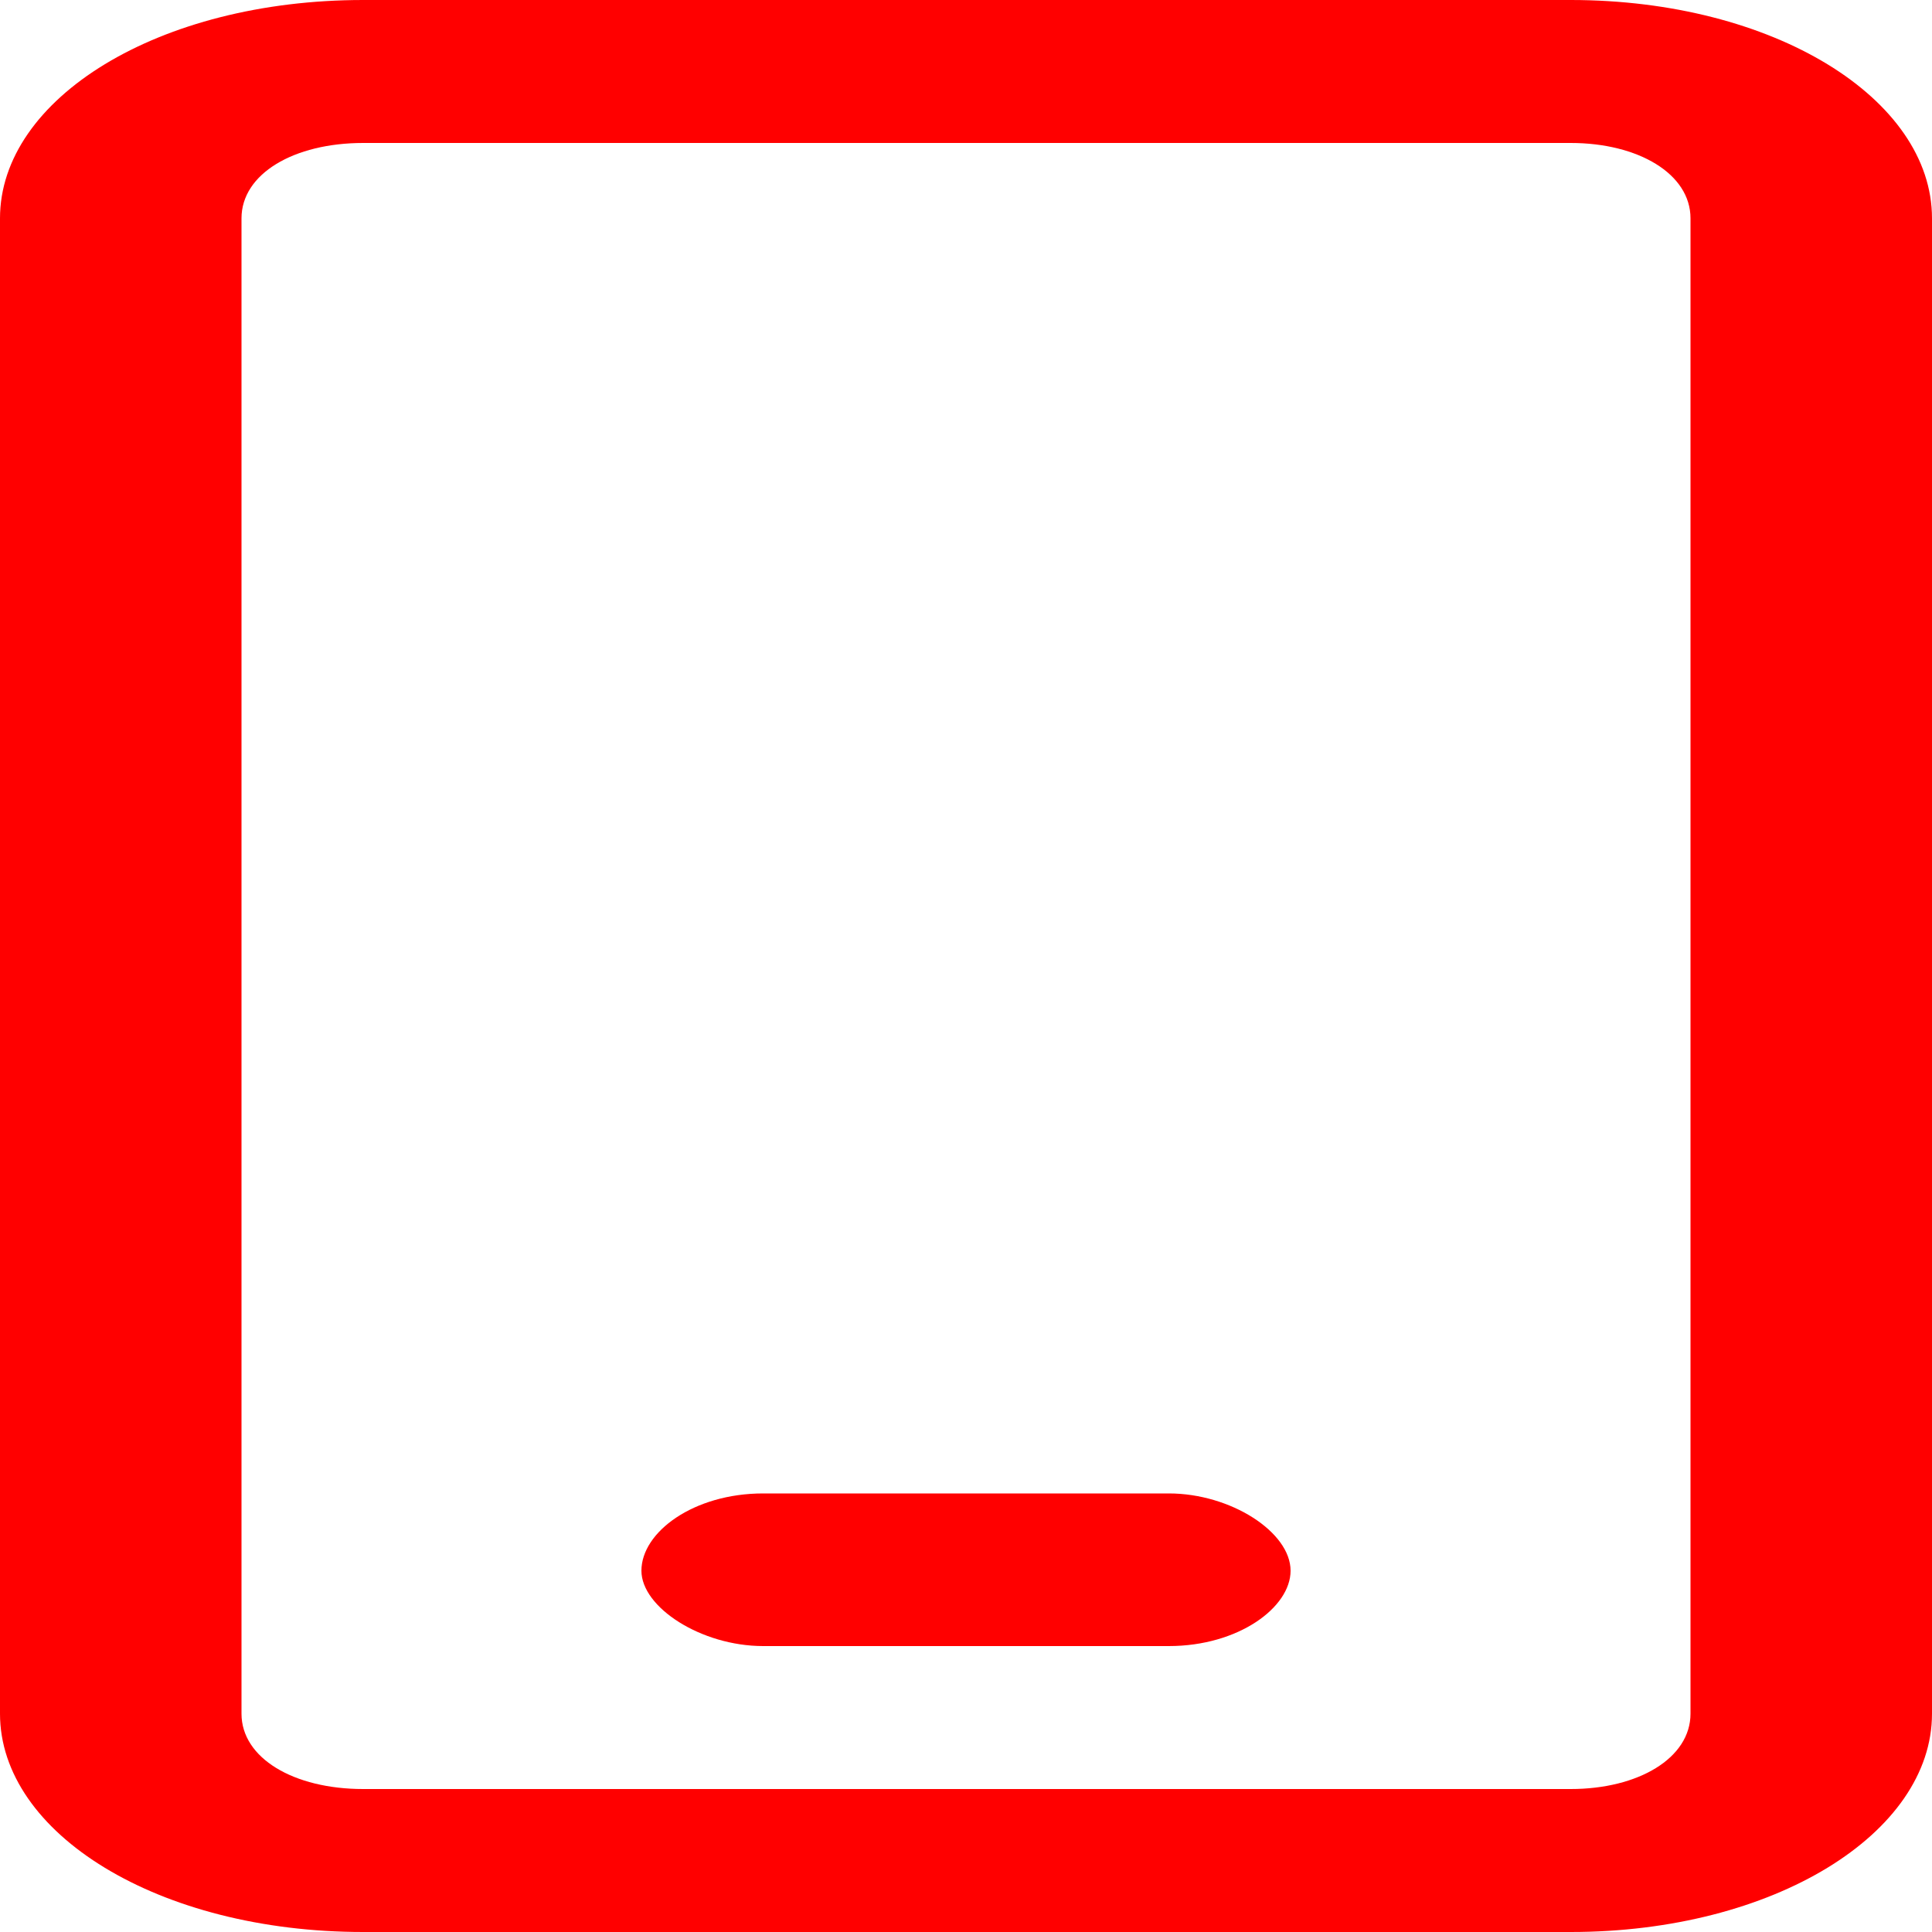
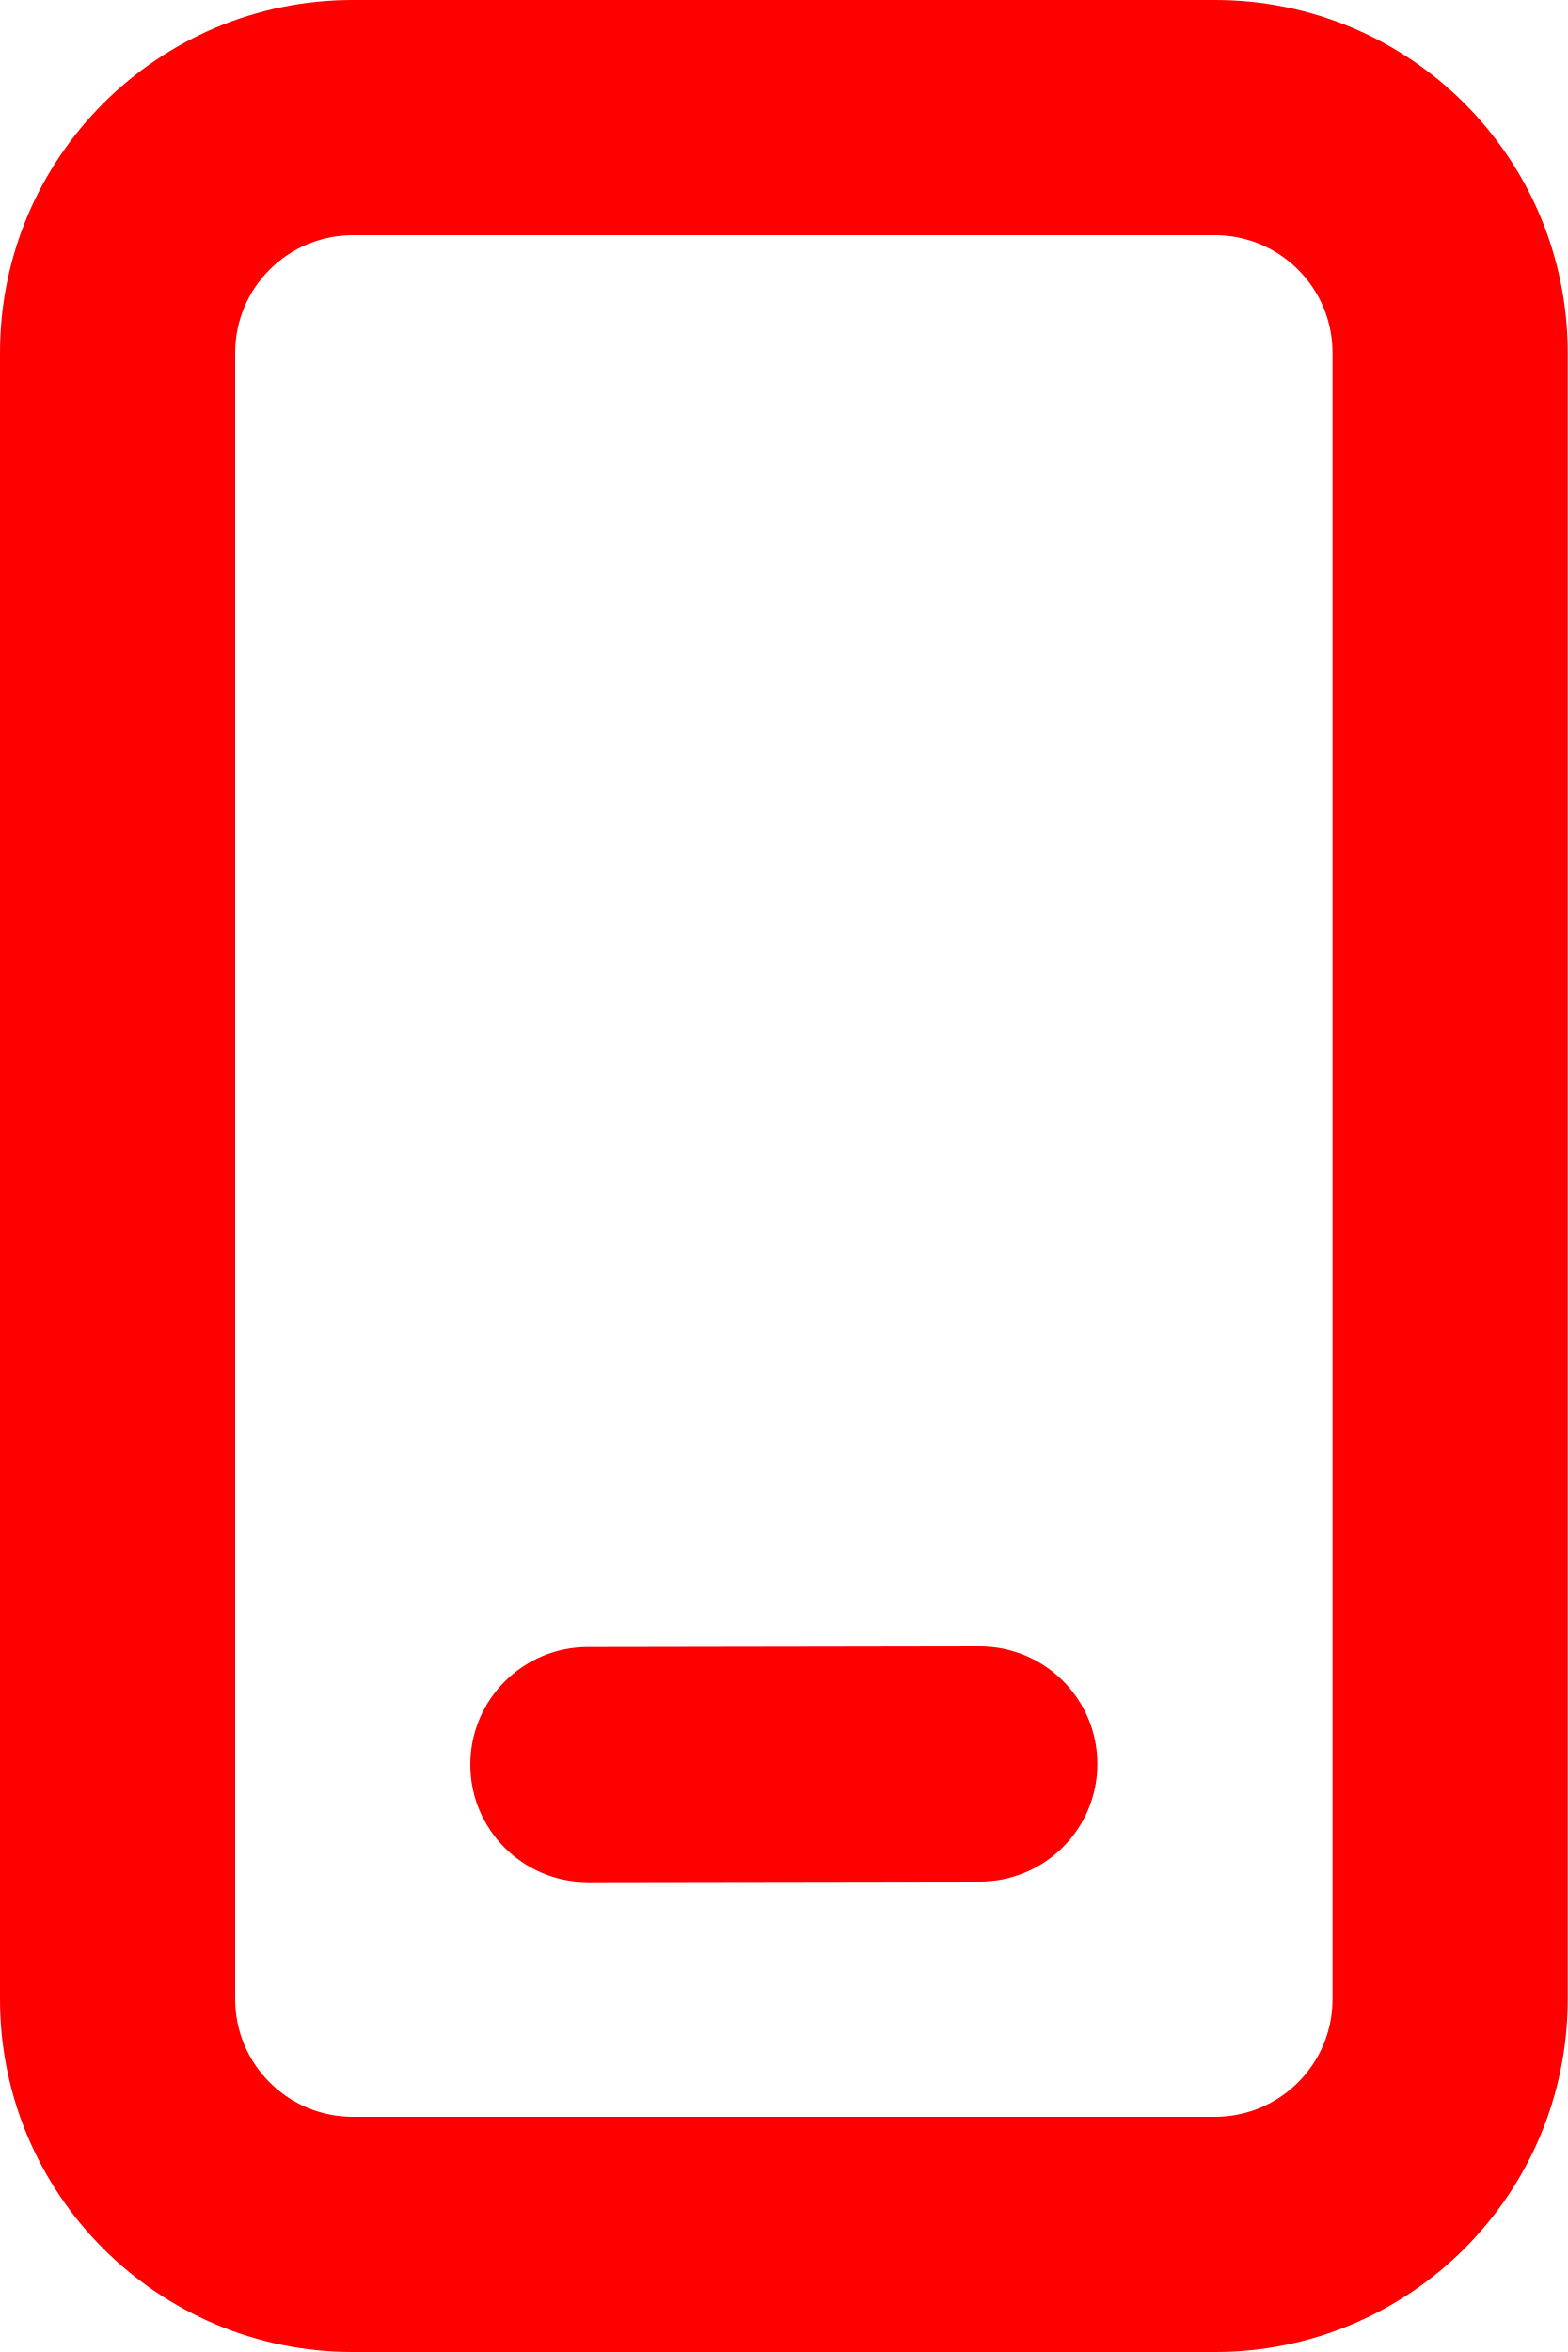
- <svg xmlns="http://www.w3.org/2000/svg" viewBox="0 0 1 1">
-   <path fill="red" d="M 0.813 0 C 0.918 0 1 0.051 1 0.113 L 1 0.887 C 1 0.949 0.918 1 0.813 1 L 0.188 1 C 0.082 1 0 0.949 0 0.887 L 0 0.113 C 0 0.051 0.082 0 0.188 0 Z M 0.813 0.074 L 0.188 0.074 C 0.152 0.074 0.125 0.09 0.125 0.113 L 0.125 0.887 C 0.125 0.91 0.152 0.926 0.188 0.926 L 0.813 0.926 C 0.848 0.926 0.875 0.91 0.875 0.887 L 0.875 0.113 C 0.875 0.09 0.848 0.074 0.813 0.074 Z M 0.605 0.773 C 0.637 0.773 0.668 0.793 0.668 0.813 C 0.668 0.832 0.641 0.852 0.605 0.852 L 0.395 0.852 C 0.363 0.852 0.332 0.832 0.332 0.813 C 0.332 0.793 0.359 0.773 0.395 0.773 Z M 0.605 0.773" />
+ <svg xmlns="http://www.w3.org/2000/svg" viewBox="0 0 10 15">
+   <path fill="red" d="M 7.75 0 a 2.25 2.25 0 0 1 2.25 2.25 v 10.5 a 2.25 2.25 0 0 1 -2.25 2.25 h -5.5 a 2.25 2.25 0 0 1 -2.25 -2.25 v -10.5 a 2.25 2.25 0 0 1 2.25 -2.25 h 5.5 Z M 7.75 1.5 h -5.5 a 0.75 0.75 0 0 0 -0.75 0.75 v 10.5 c 0 0.414 0.336 0.75 0.75 0.75 h 5.5 a 0.75 0.75 0 0 0 0.75 -0.75 v -10.5 a 0.75 0.75 0 0 0 -0.75 -0.75 Z M 6.249 10.5 a 0.75 0.75 0 0 1 0.002 1.5 l -2.5 0.004 a 0.75 0.75 0 0 1 -0.002 -1.5 l 2.5 -0.004 Z" />
</svg>
